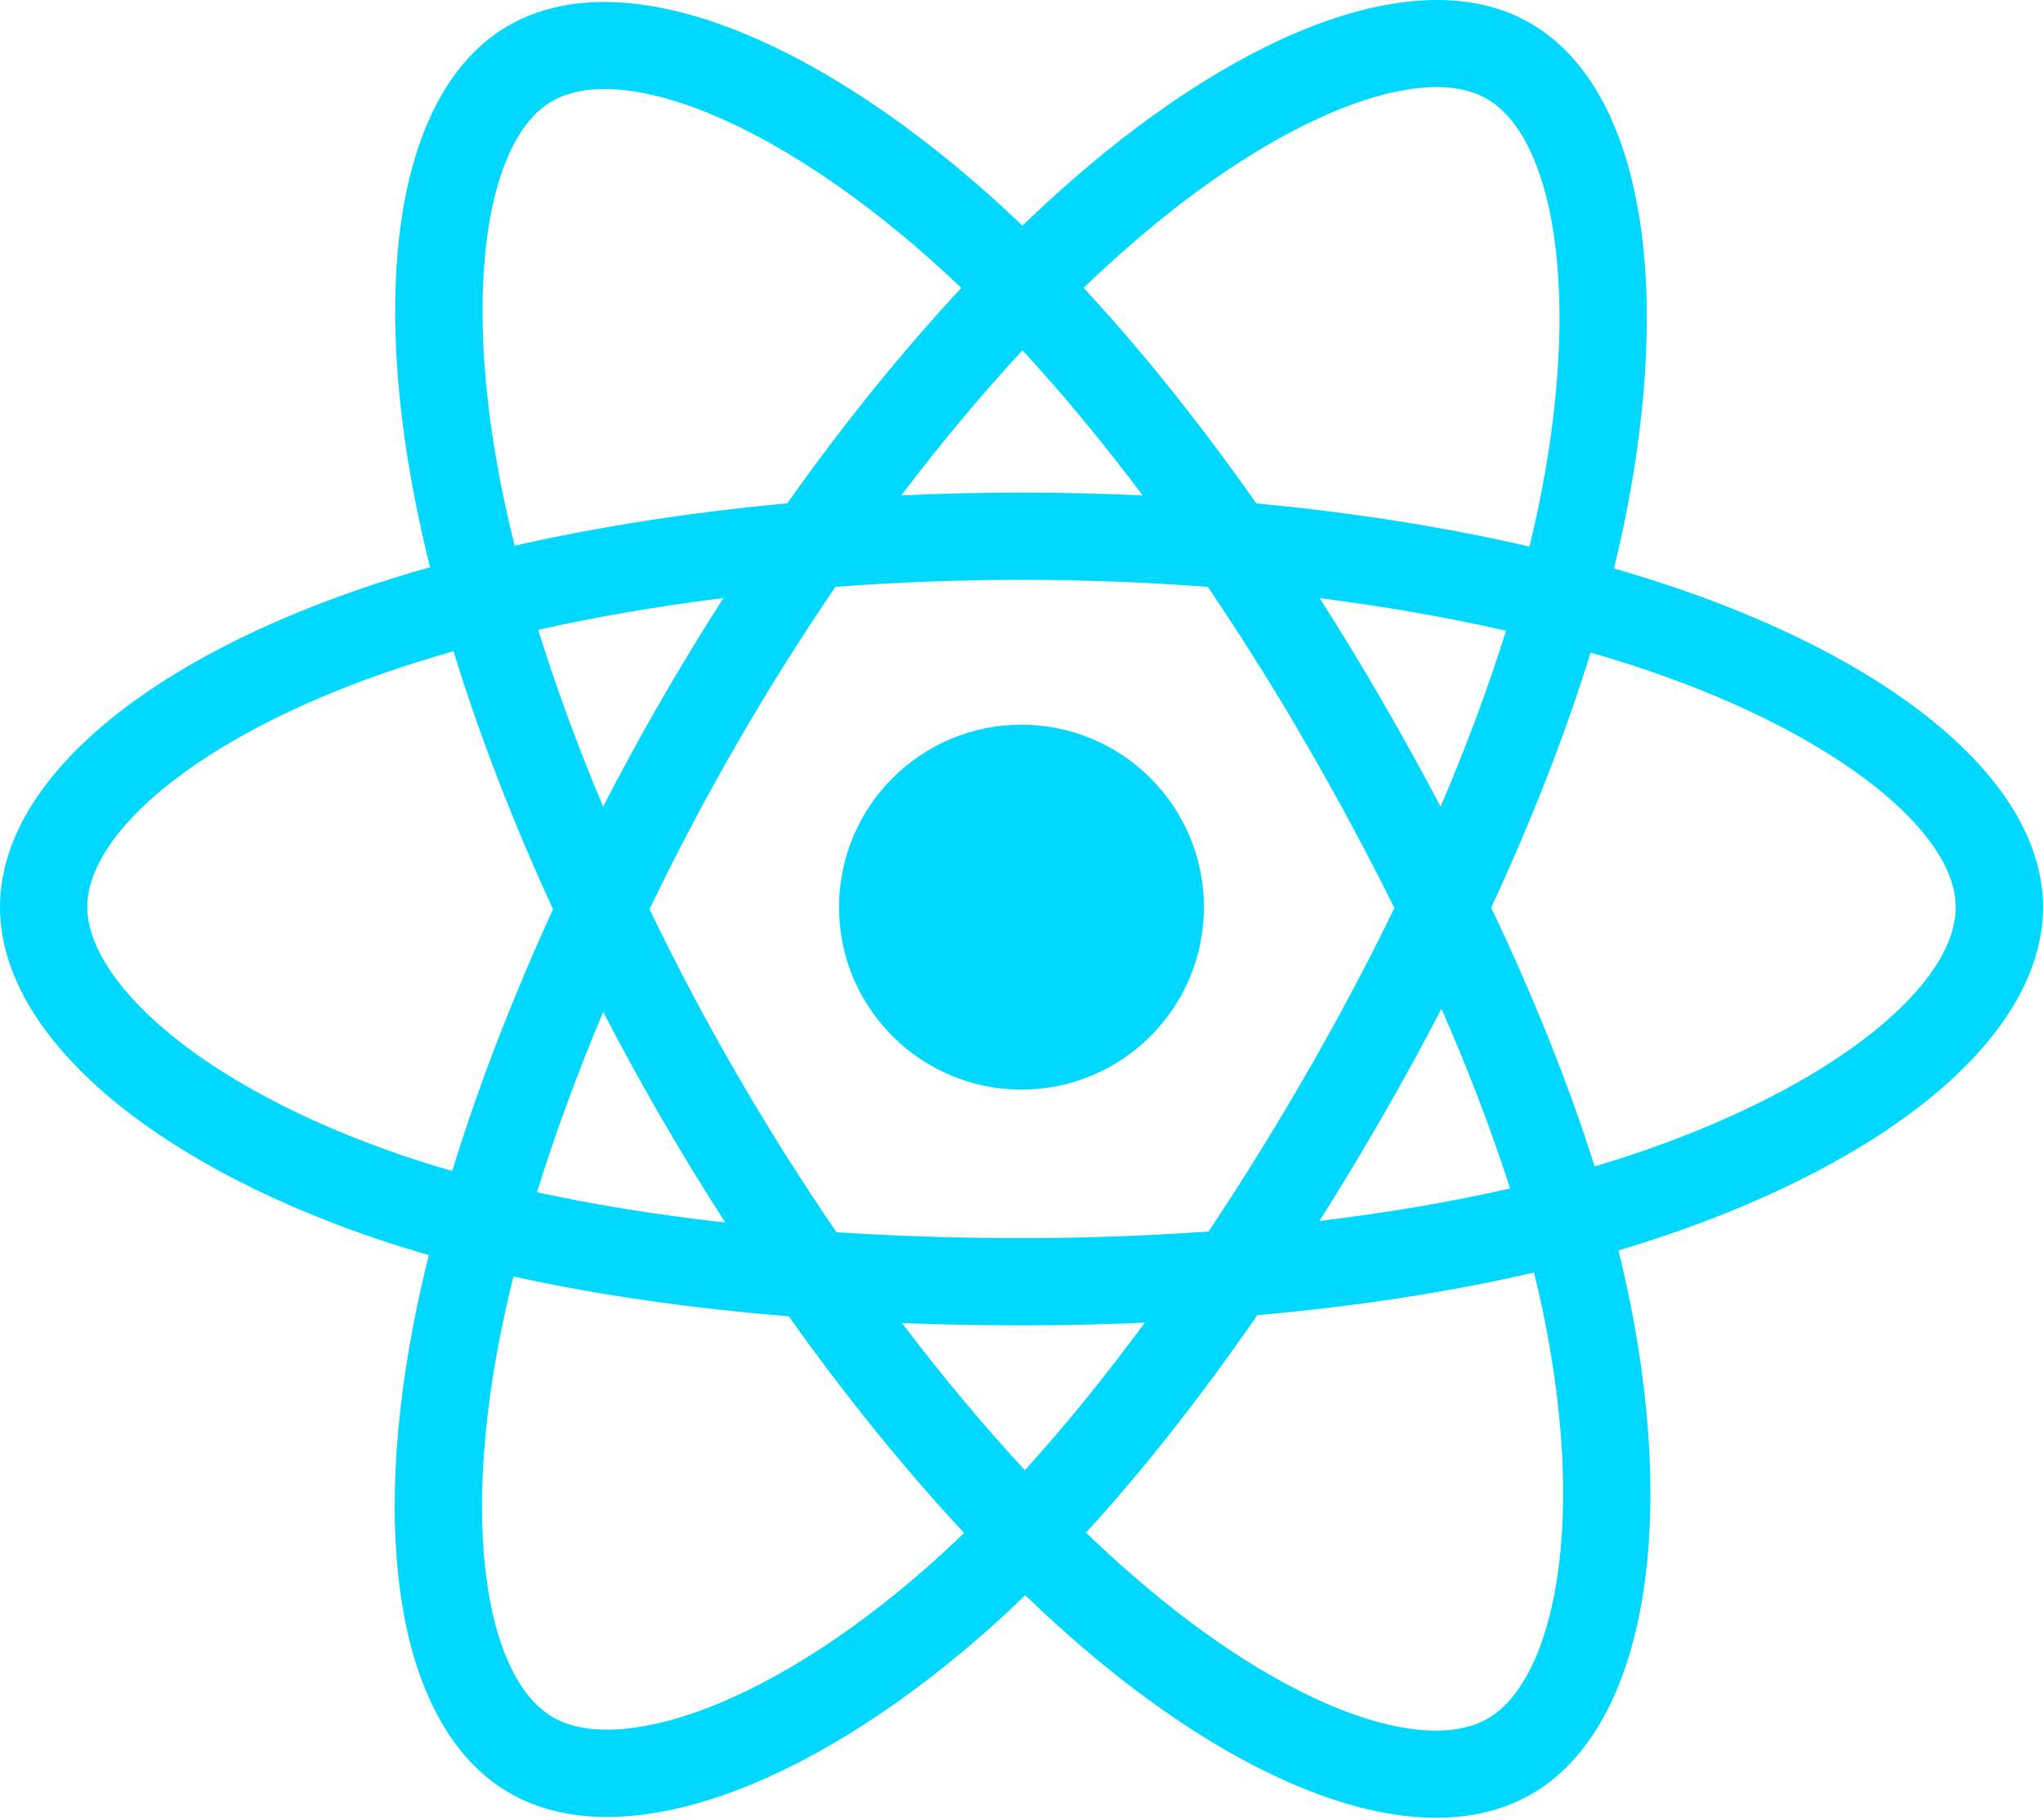
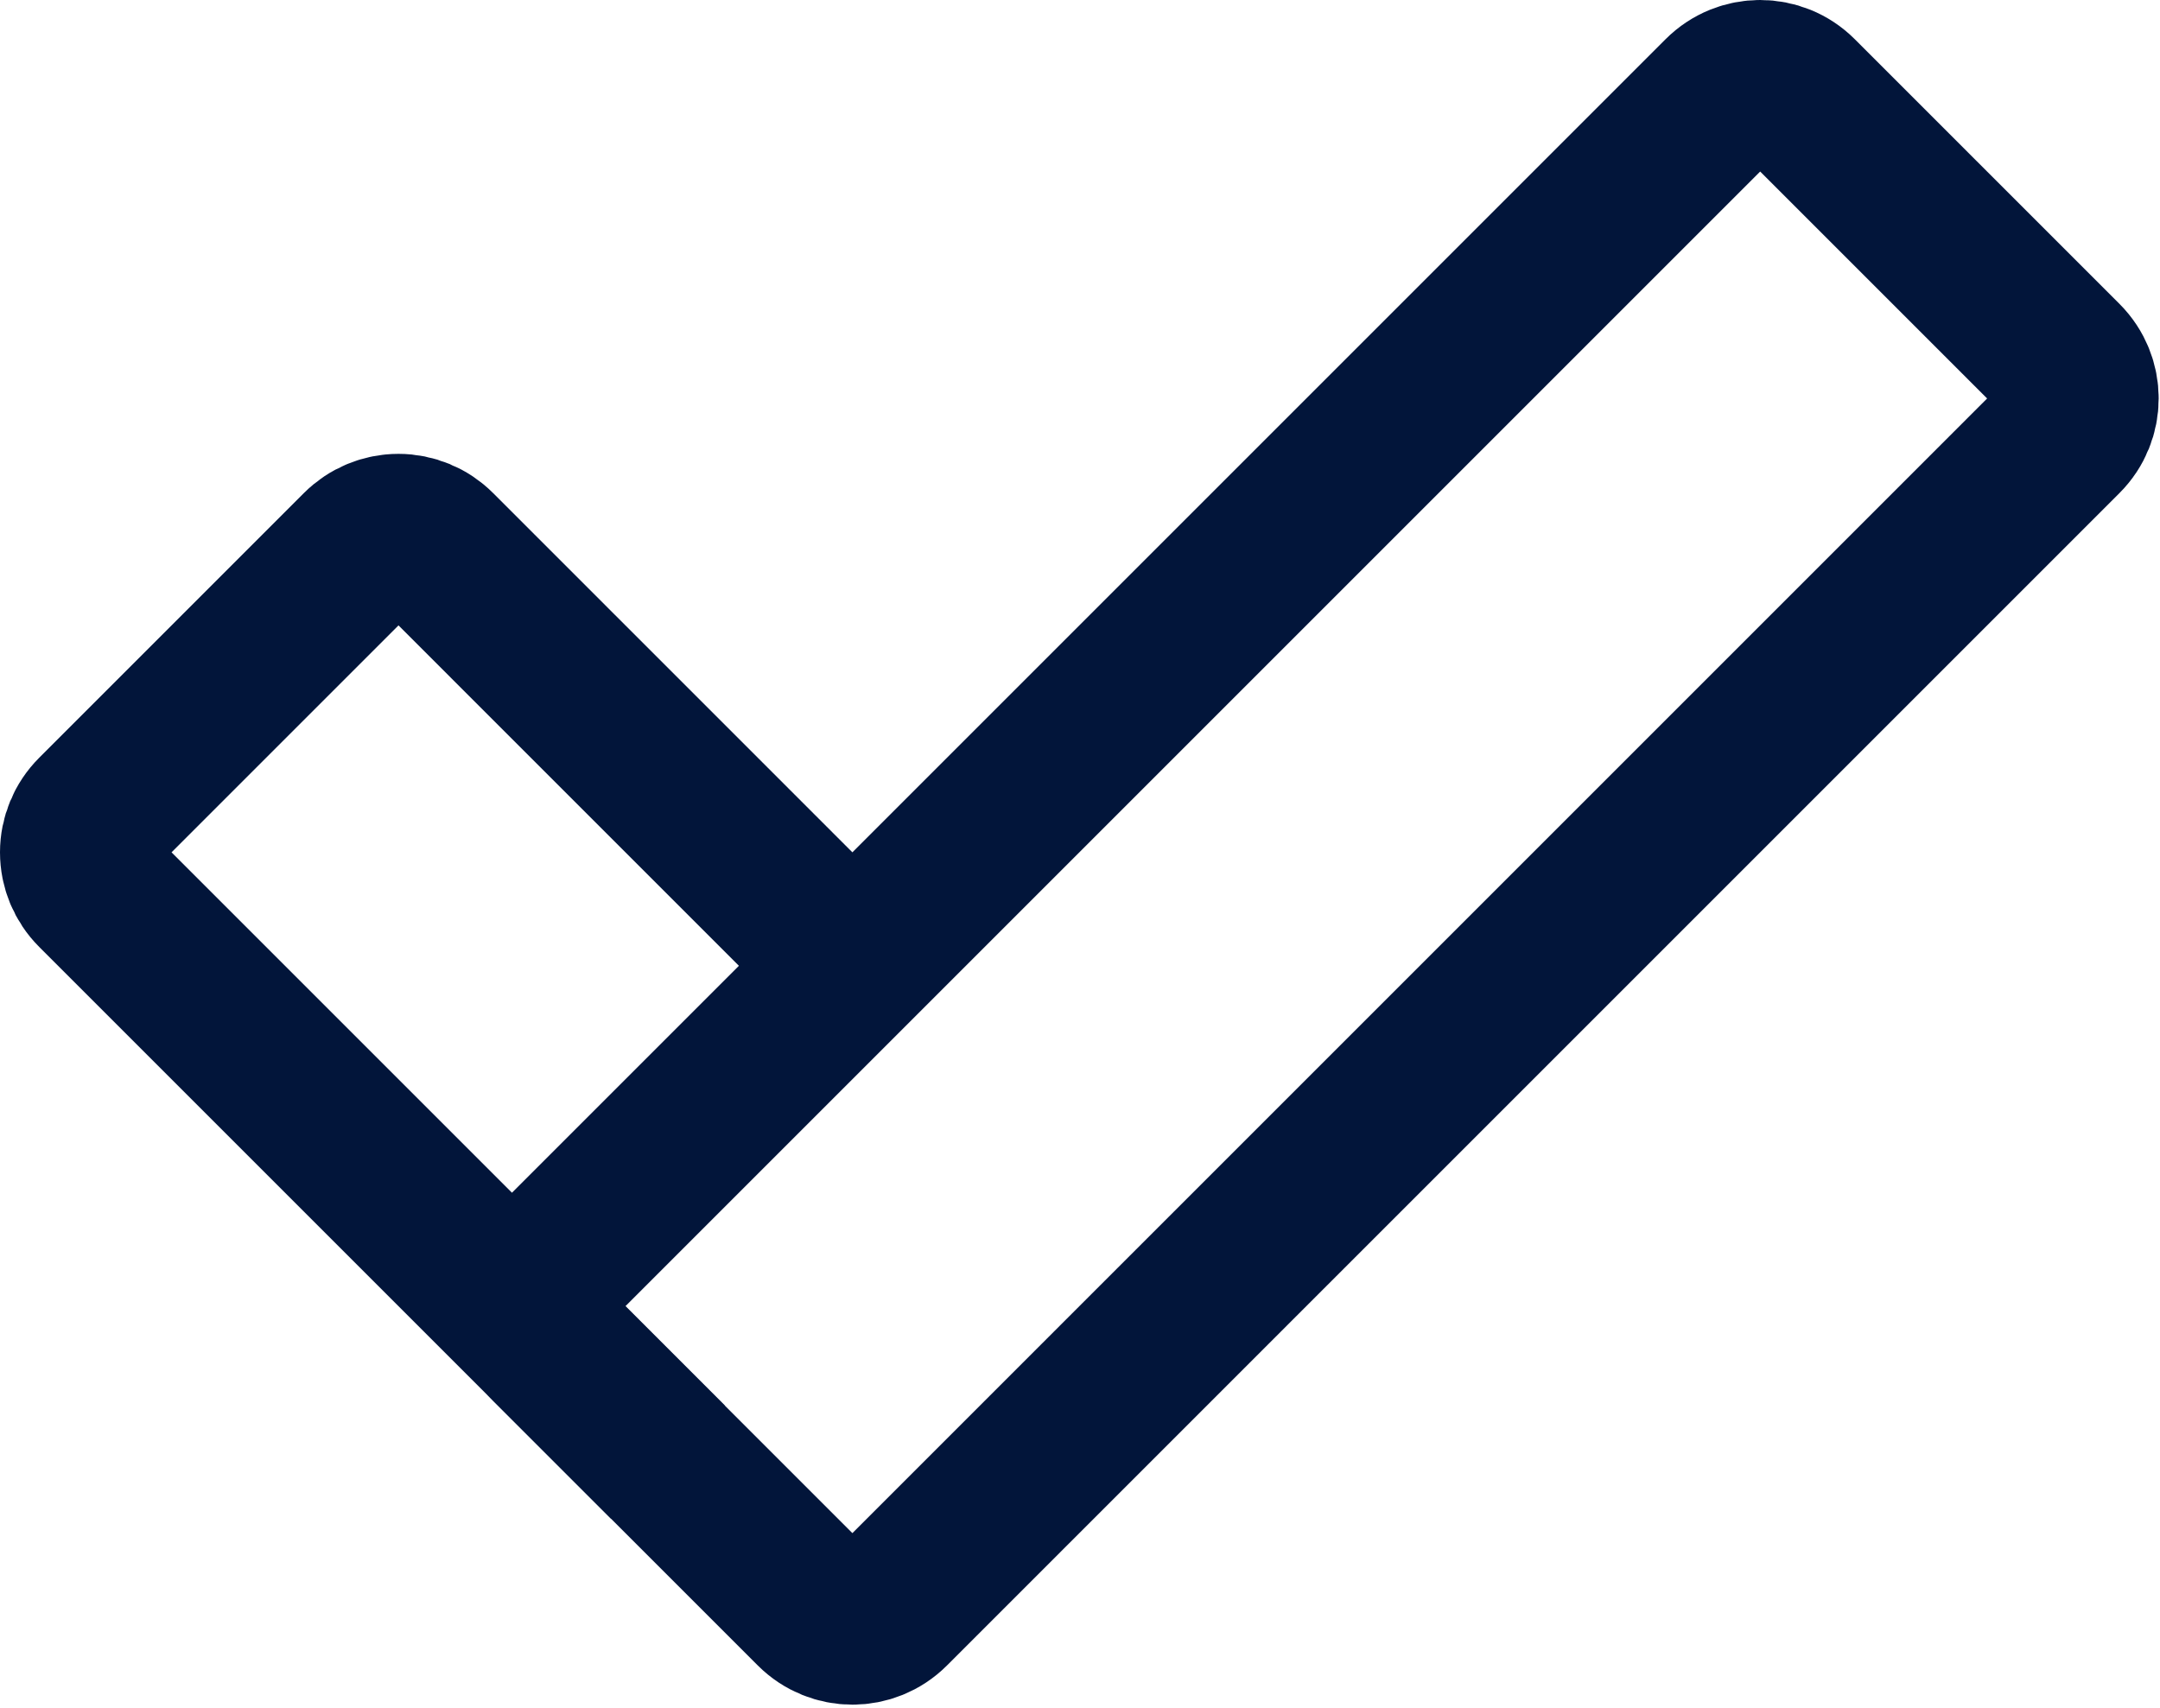
- <svg xmlns="http://www.w3.org/2000/svg" aria-hidden="true" role="img" class="iconify iconify--logos" width="35.93" height="32" preserveAspectRatio="xMidYMid meet" viewBox="0 0 256 228">
-   <path fill="#00D8FF" d="M210.483 73.824a171.49 171.49 0 0 0-8.24-2.597c.465-1.9.893-3.777 1.273-5.621c6.238-30.281 2.16-54.676-11.769-62.708c-13.355-7.7-35.196.329-57.254 19.526a171.23 171.23 0 0 0-6.375 5.848a155.866 155.866 0 0 0-4.241-3.917C100.759 3.829 77.587-4.822 63.673 3.233C50.33 10.957 46.379 33.89 51.995 62.588a170.974 170.974 0 0 0 1.892 8.48c-3.28.932-6.445 1.924-9.474 2.98C17.309 83.498 0 98.307 0 113.668c0 15.865 18.582 31.778 46.812 41.427a145.52 145.52 0 0 0 6.921 2.165a167.467 167.467 0 0 0-2.01 9.138c-5.354 28.2-1.173 50.591 12.134 58.266c13.744 7.926 36.812-.22 59.273-19.855a145.567 145.567 0 0 0 5.342-4.923a168.064 168.064 0 0 0 6.92 6.314c21.758 18.722 43.246 26.282 56.54 18.586c13.731-7.949 18.194-32.003 12.4-61.268a145.016 145.016 0 0 0-1.535-6.842c1.62-.48 3.21-.974 4.76-1.488c29.348-9.723 48.443-25.443 48.443-41.52c0-15.417-17.868-30.326-45.517-39.844Zm-6.365 70.984c-1.4.463-2.836.91-4.3 1.345c-3.24-10.257-7.612-21.163-12.963-32.432c5.106-11 9.31-21.767 12.459-31.957c2.619.758 5.16 1.557 7.61 2.4c23.69 8.156 38.14 20.213 38.14 29.504c0 9.896-15.606 22.743-40.946 31.14Zm-10.514 20.834c2.562 12.94 2.927 24.64 1.23 33.787c-1.524 8.219-4.59 13.698-8.382 15.893c-8.067 4.67-25.32-1.4-43.927-17.412a156.726 156.726 0 0 1-6.437-5.87c7.214-7.889 14.423-17.06 21.459-27.246c12.376-1.098 24.068-2.894 34.671-5.345a134.17 134.17 0 0 1 1.386 6.193ZM87.276 214.515c-7.882 2.783-14.16 2.863-17.955.675c-8.075-4.657-11.432-22.636-6.853-46.752a156.923 156.923 0 0 1 1.869-8.499c10.486 2.32 22.093 3.988 34.498 4.994c7.084 9.967 14.501 19.128 21.976 27.15a134.668 134.668 0 0 1-4.877 4.492c-9.933 8.682-19.886 14.842-28.658 17.94ZM50.35 144.747c-12.483-4.267-22.792-9.812-29.858-15.863c-6.35-5.437-9.555-10.836-9.555-15.216c0-9.322 13.897-21.212 37.076-29.293c2.813-.98 5.757-1.905 8.812-2.773c3.204 10.42 7.406 21.315 12.477 32.332c-5.137 11.18-9.399 22.249-12.634 32.792a134.718 134.718 0 0 1-6.318-1.979Zm12.378-84.26c-4.811-24.587-1.616-43.134 6.425-47.789c8.564-4.958 27.502 2.111 47.463 19.835a144.318 144.318 0 0 1 3.841 3.545c-7.438 7.987-14.787 17.08-21.808 26.988c-12.04 1.116-23.565 2.908-34.161 5.309a160.342 160.342 0 0 1-1.76-7.887Zm110.427 27.268a347.8 347.8 0 0 0-7.785-12.803c8.168 1.033 15.994 2.404 23.343 4.08c-2.206 7.072-4.956 14.465-8.193 22.045a381.151 381.151 0 0 0-7.365-13.322Zm-45.032-43.861c5.044 5.465 10.096 11.566 15.065 18.186a322.04 322.04 0 0 0-30.257-.006c4.974-6.559 10.069-12.652 15.192-18.18ZM82.802 87.83a323.167 323.167 0 0 0-7.227 13.238c-3.184-7.553-5.909-14.98-8.134-22.152c7.304-1.634 15.093-2.97 23.209-3.984a321.524 321.524 0 0 0-7.848 12.897Zm8.081 65.352c-8.385-.936-16.291-2.203-23.593-3.793c2.26-7.3 5.045-14.885 8.298-22.6a321.187 321.187 0 0 0 7.257 13.246c2.594 4.48 5.28 8.868 8.038 13.147Zm37.542 31.03c-5.184-5.592-10.354-11.779-15.403-18.433c4.902.192 9.899.29 14.978.29c5.218 0 10.376-.117 15.453-.343c-4.985 6.774-10.018 12.97-15.028 18.486Zm52.198-57.817c3.422 7.8 6.306 15.345 8.596 22.52c-7.422 1.694-15.436 3.058-23.88 4.071a382.417 382.417 0 0 0 7.859-13.026a347.403 347.403 0 0 0 7.425-13.565Zm-16.898 8.101a358.557 358.557 0 0 1-12.281 19.815a329.4 329.4 0 0 1-23.444.823c-7.967 0-15.716-.248-23.178-.732a310.202 310.202 0 0 1-12.513-19.846h.001a307.41 307.41 0 0 1-10.923-20.627a310.278 310.278 0 0 1 10.89-20.637l-.001.001a307.318 307.318 0 0 1 12.413-19.761c7.613-.576 15.42-.876 23.31-.876H128c7.926 0 15.743.303 23.354.883a329.357 329.357 0 0 1 12.335 19.695a358.489 358.489 0 0 1 11.036 20.54a329.472 329.472 0 0 1-11 20.722Zm22.56-122.124c8.572 4.944 11.906 24.881 6.52 51.026c-.344 1.668-.73 3.367-1.15 5.09c-10.622-2.452-22.155-4.275-34.23-5.408c-7.034-10.017-14.323-19.124-21.64-27.008a160.789 160.789 0 0 1 5.888-5.4c18.9-16.447 36.564-22.941 44.612-18.3ZM128 90.808c12.625 0 22.86 10.235 22.86 22.86s-10.235 22.86-22.86 22.86s-22.86-10.235-22.86-22.86s10.235-22.86 22.86-22.86Z" />
+ <svg xmlns="http://www.w3.org/2000/svg" width="673" height="532" viewBox="0 0 673 532" fill="none">
+   <path d="M268.096 303.451L135.946 171.301C134.399 169.753 132.561 168.525 130.539 167.687C128.517 166.85 126.35 166.419 124.161 166.419C121.972 166.419 119.805 166.85 117.783 167.687C115.761 168.525 113.923 169.753 112.376 171.301L29.88 253.801C26.755 256.926 25 261.165 25 265.584C25 270.003 26.755 274.242 29.88 277.367L208.109 455.596" stroke="#02153A" stroke-width="50" />
+   <path d="M642.706 112.377L560.211 29.881C553.702 23.373 543.149 23.373 536.64 29.881L171.302 395.22C164.793 401.729 164.793 412.282 171.302 418.79L253.798 501.286C260.307 507.795 270.859 507.795 277.368 501.286L642.707 135.948C649.215 129.439 649.215 118.886 642.706 112.377Z" stroke="#02153A" stroke-width="50" stroke-linejoin="round" />
</svg>
